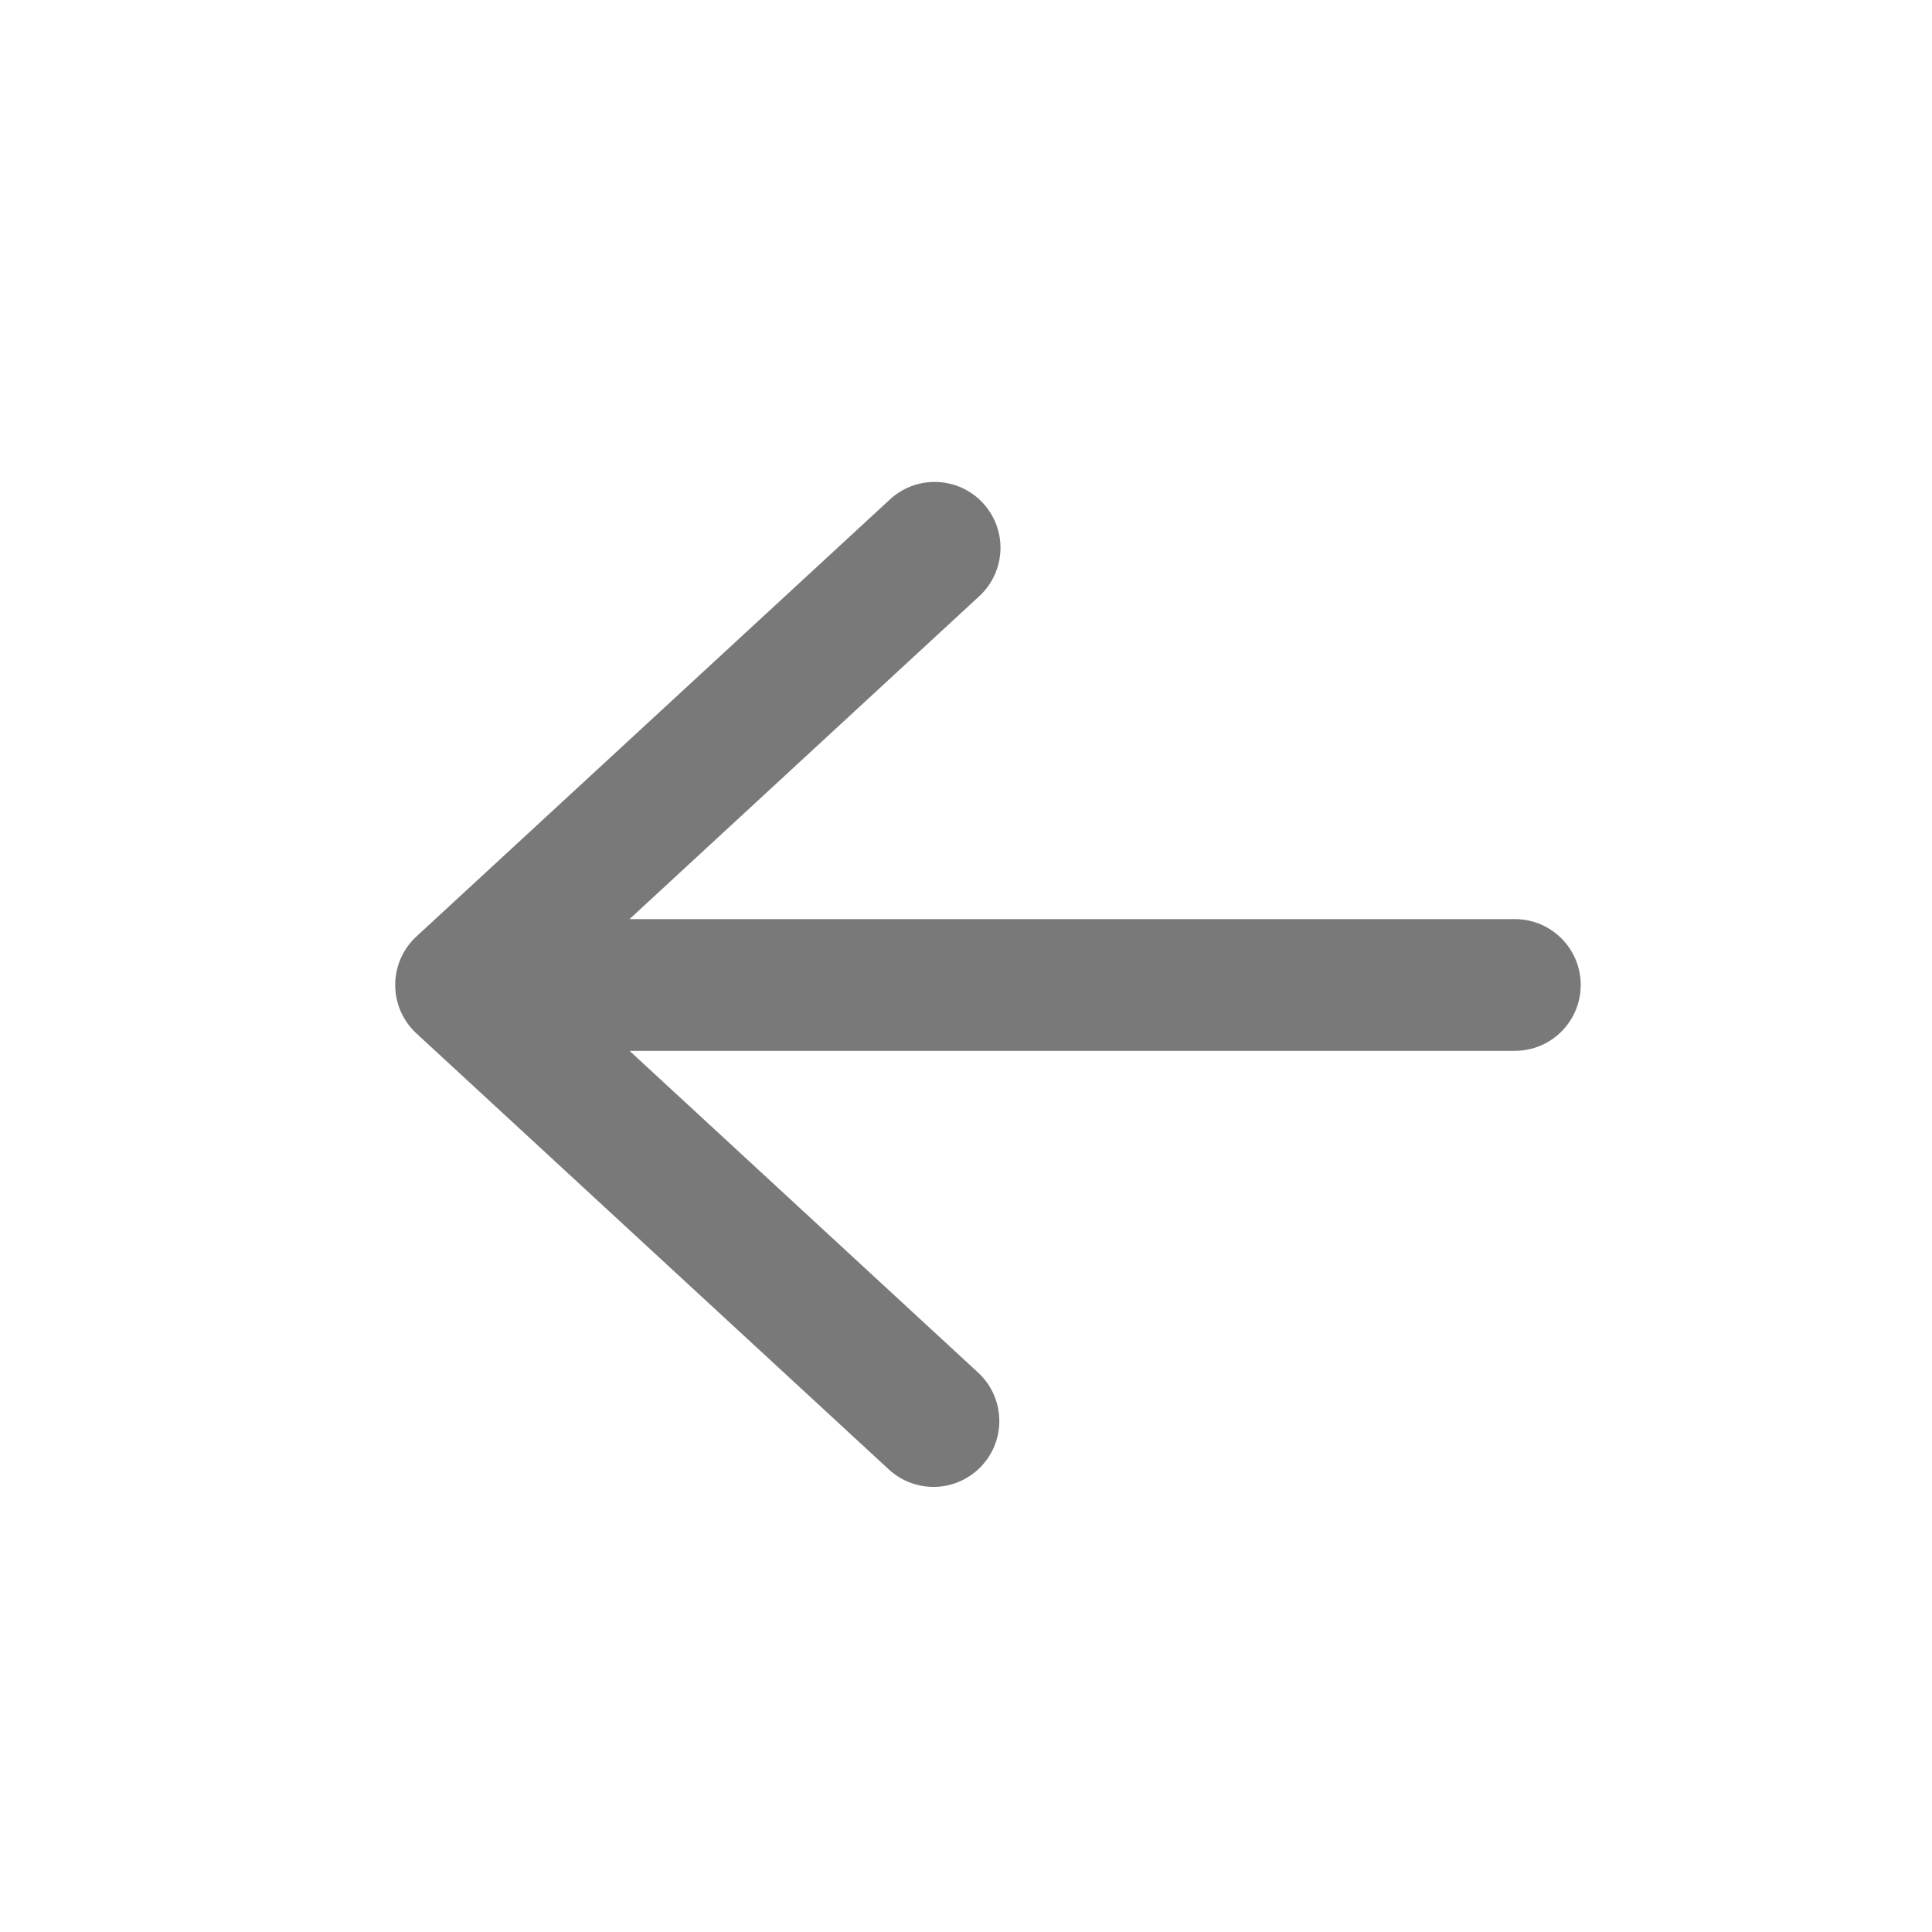
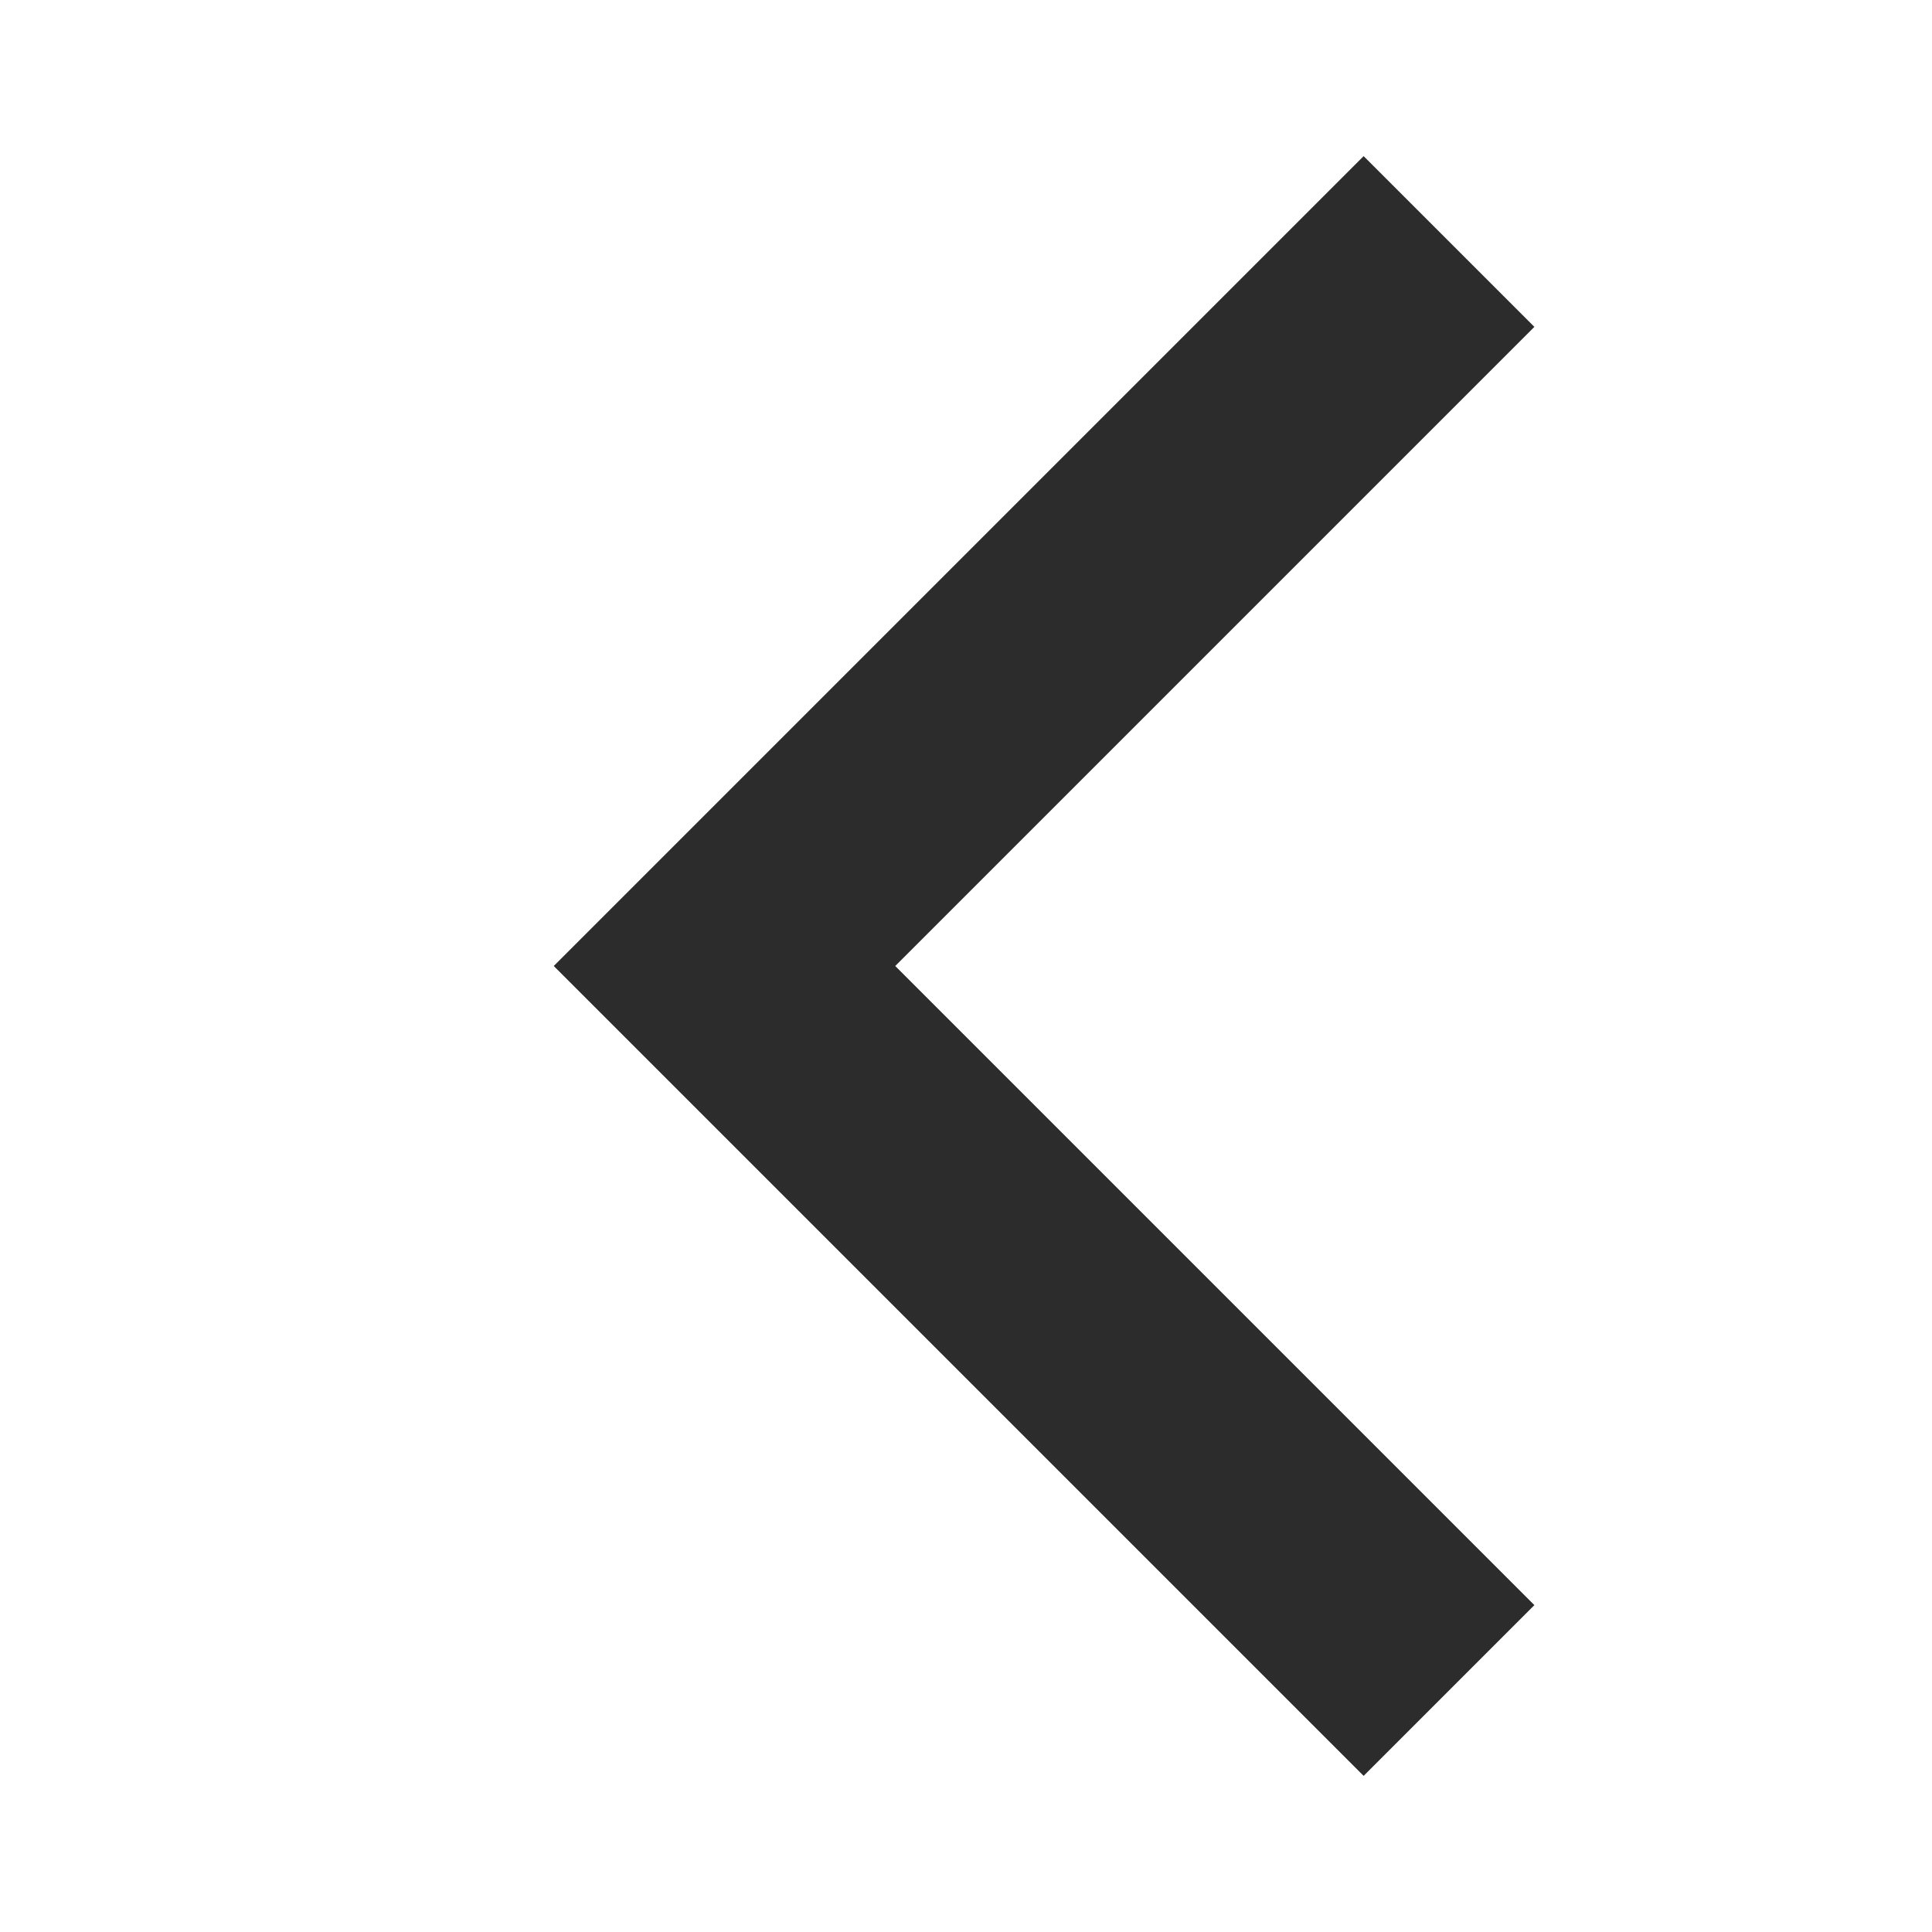
- <svg xmlns="http://www.w3.org/2000/svg" t="1709108945716" class="icon" viewBox="0 0 1024 1024" version="1.1" p-id="3192" width="200" height="200">
-   <path d="M802.909 487.145H333.661l184.762-170.589a34.909 34.909 0 1 0-47.36-51.27l-250.391 231.098a34.956 34.956 0 0 0 0 51.316l250.391 231.098a34.863 34.863 0 0 0 49.338-1.955 34.909 34.909 0 0 0-1.978-49.338l-184.762-170.543H802.909a34.909 34.909 0 1 0 0-69.818" fill="#797979" p-id="3193" />
+ <svg xmlns="http://www.w3.org/2000/svg" t="1720850751635" class="icon" viewBox="0 0 1024 1024" version="1.1" p-id="4977" width="200" height="200">
+   <path d="M474.496 512l338.752-338.752-90.496-90.496L293.504 512l429.248 429.248 90.496-90.496z" fill="#2c2c2c" p-id="4978" />
</svg>
